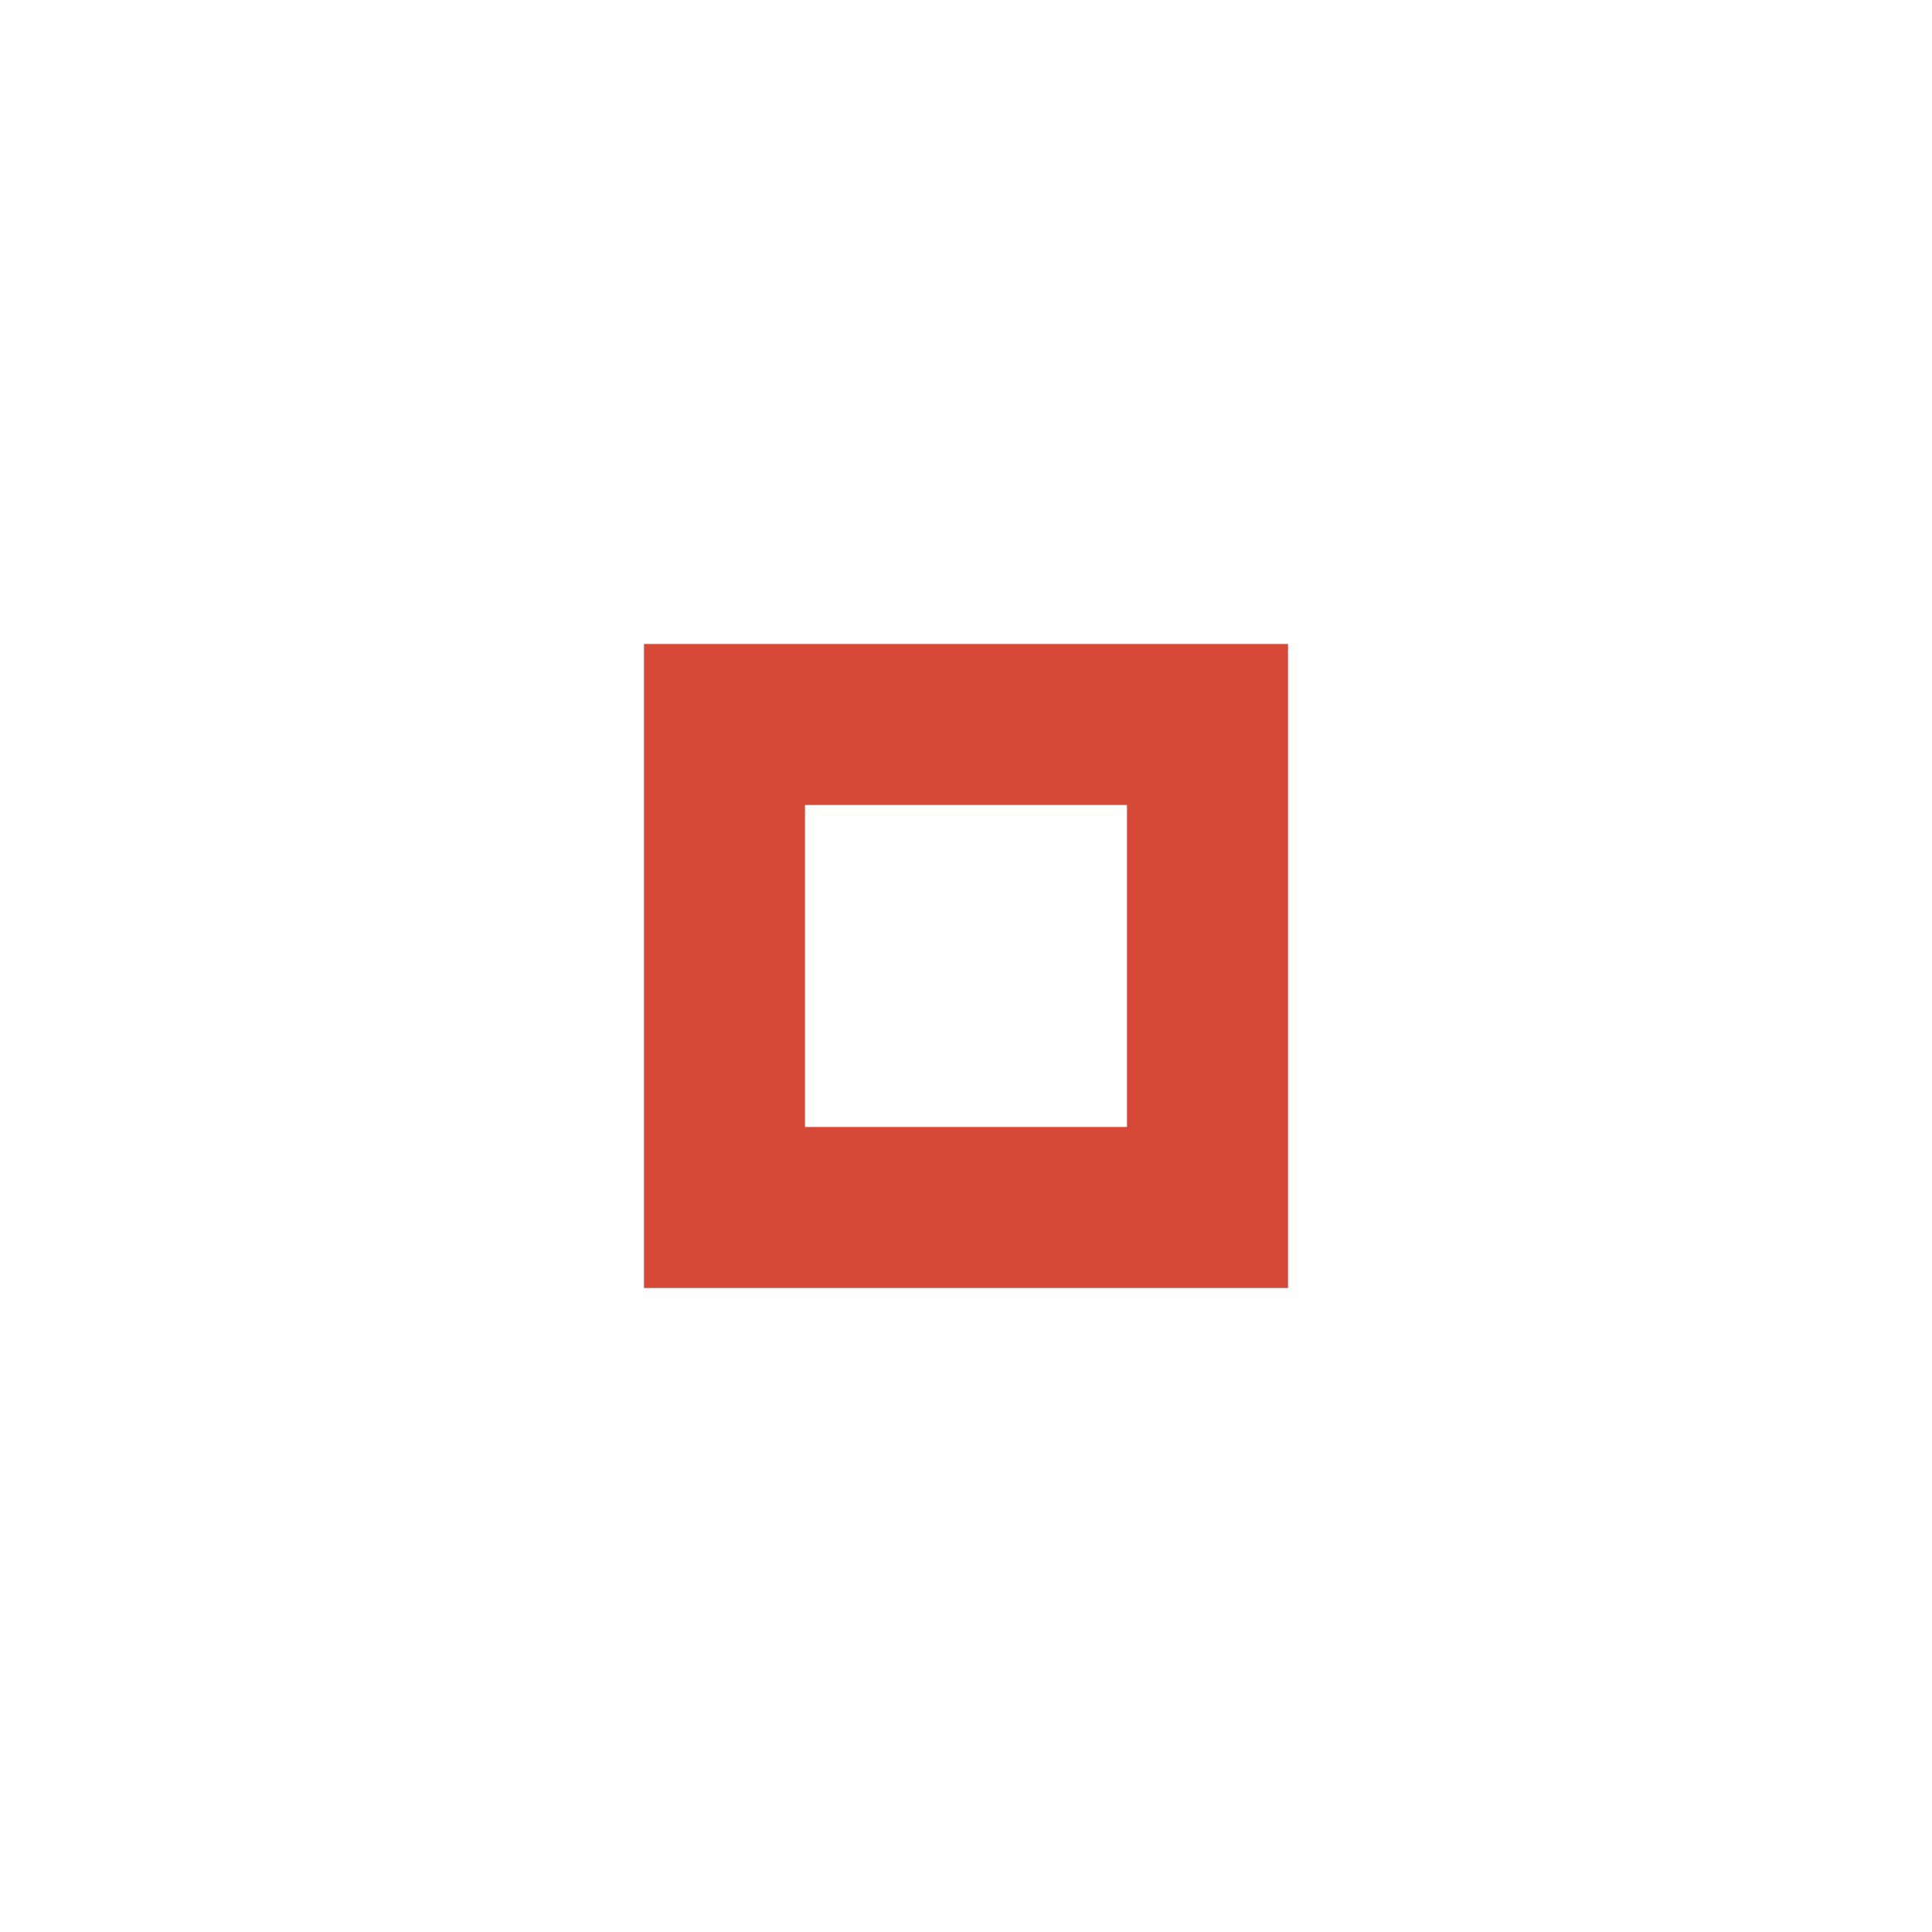
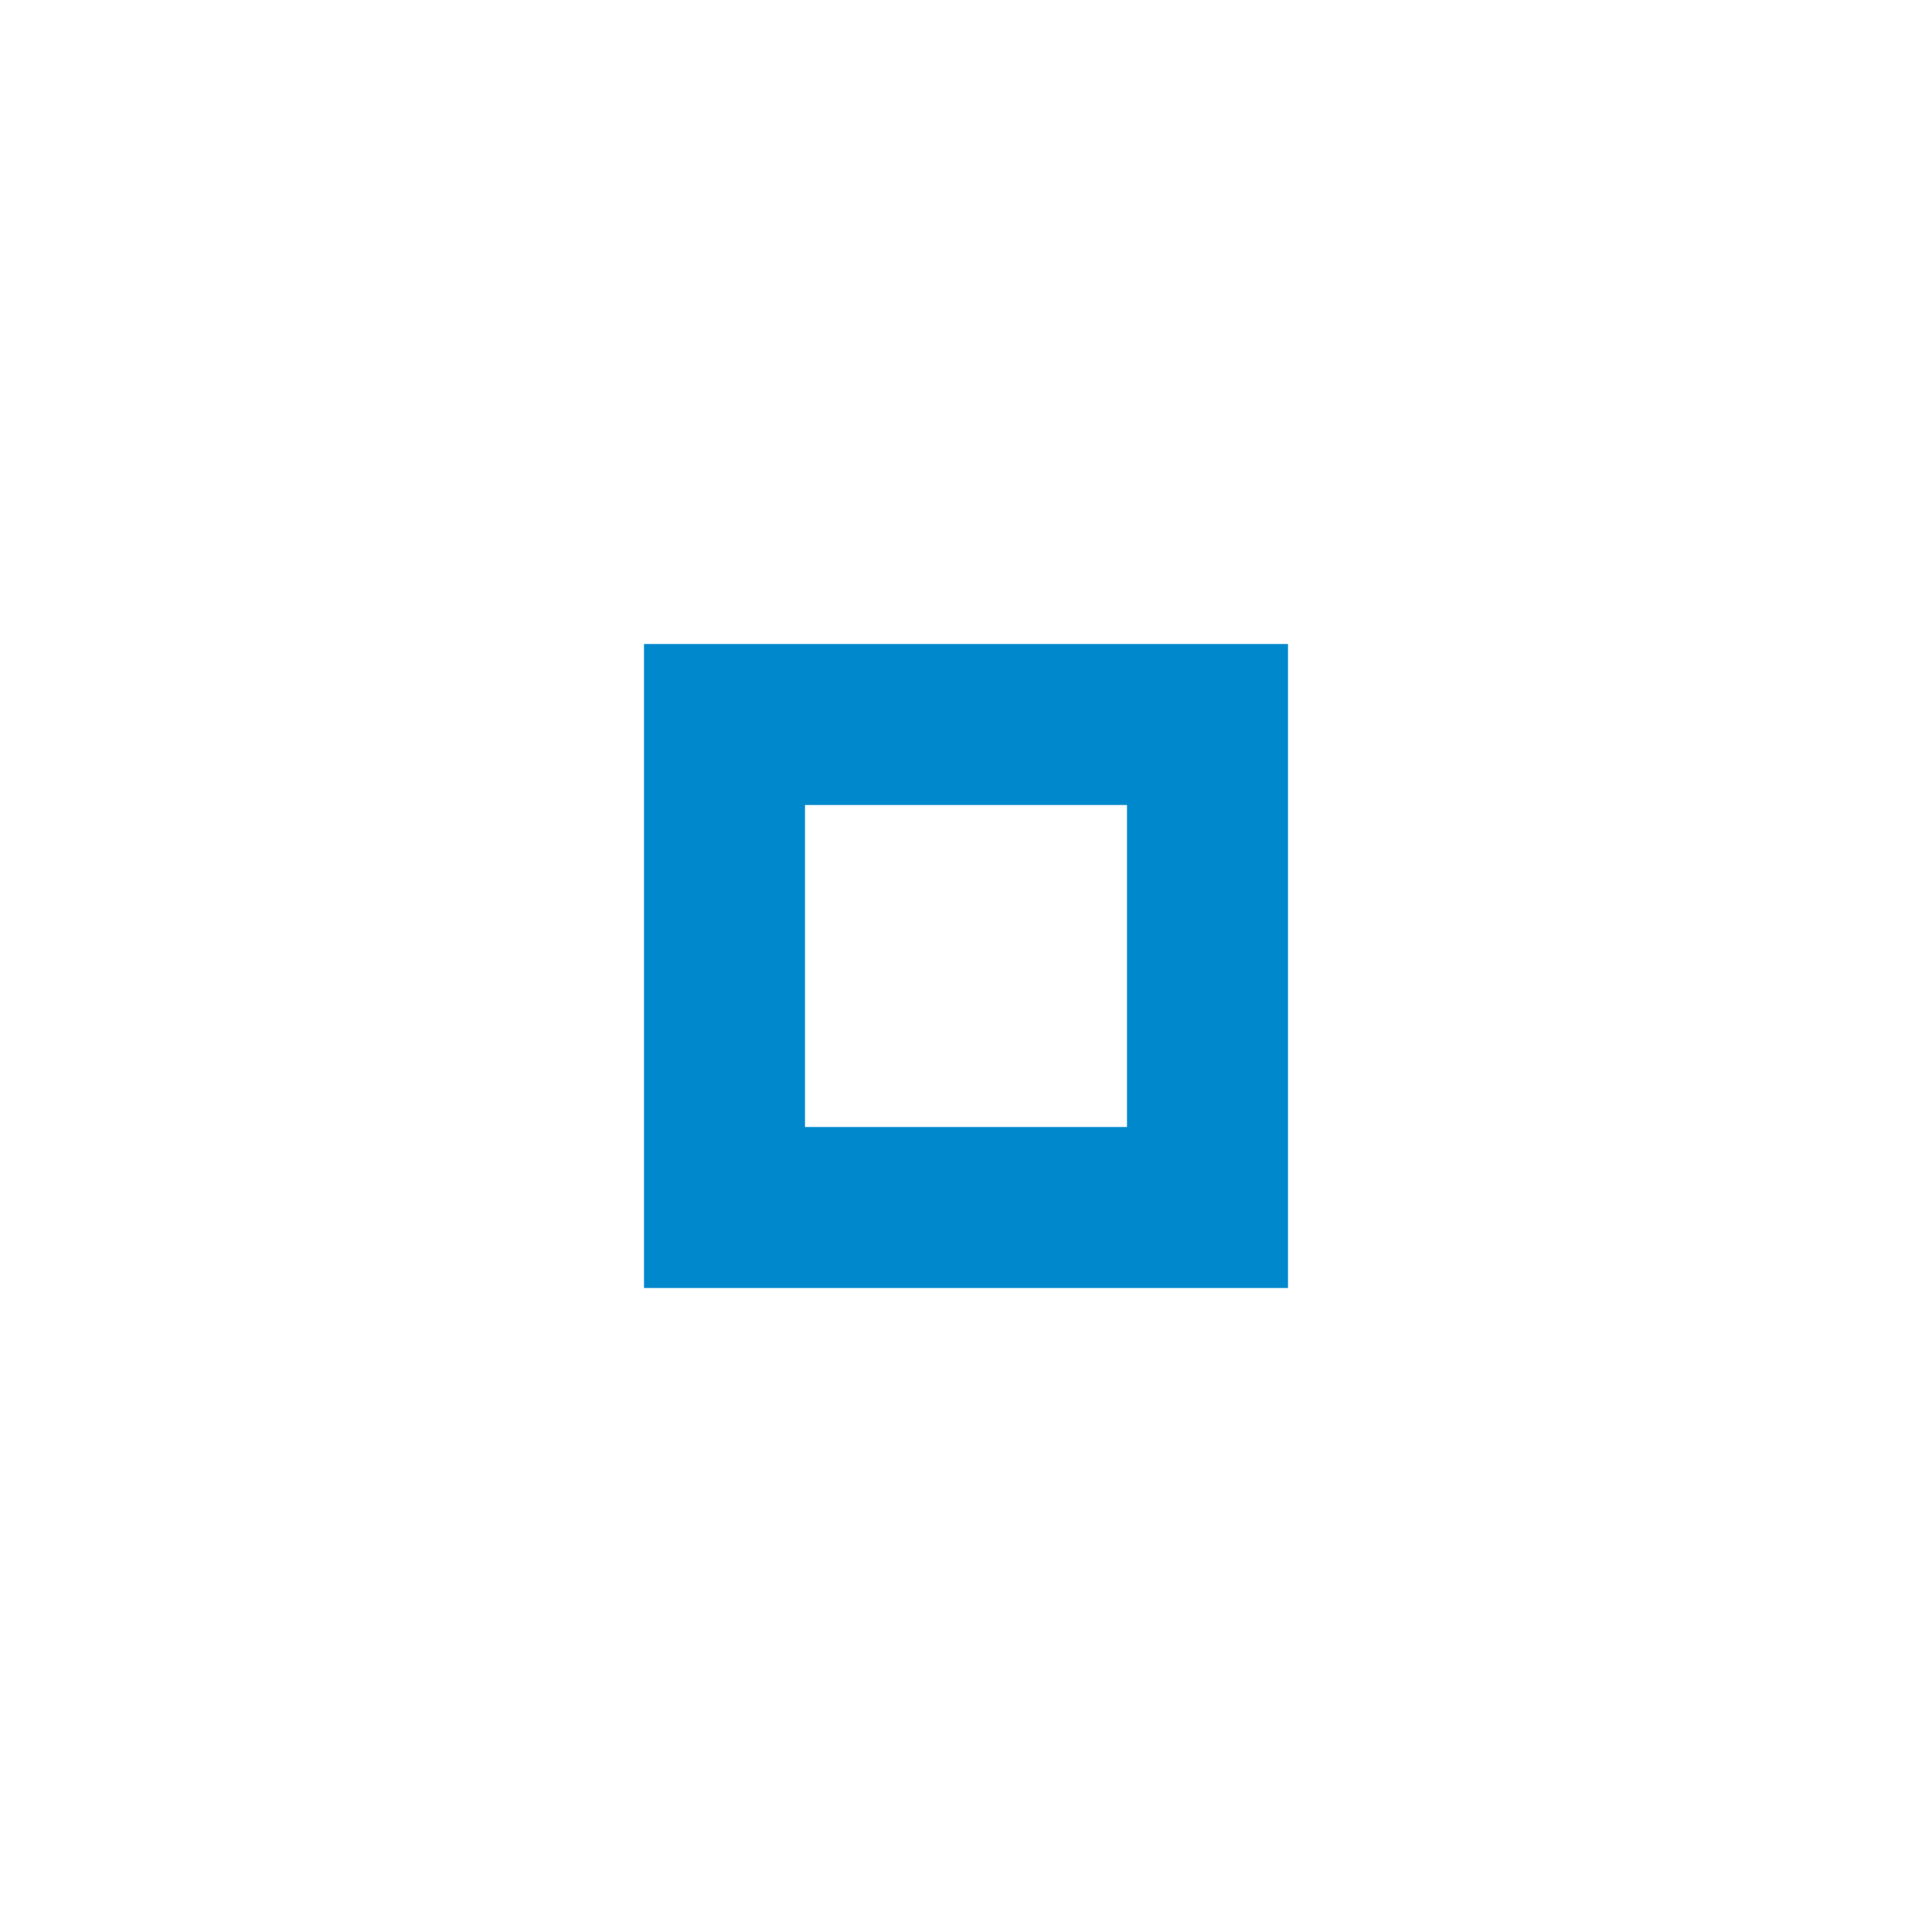
<svg xmlns="http://www.w3.org/2000/svg" version="1.1" x="0px" y="0px" width="24px" height="24px" viewBox="0 0 24 24" xml:space="preserve">
-   <path fill="#d64937" d="M14,14h-4v-4h4V14z M16,8H8v8h8V8z" />
+   <path fill="#0088CC" d="M14,14h-4v-4h4V14z M16,8H8v8h8V8z" />
</svg>
